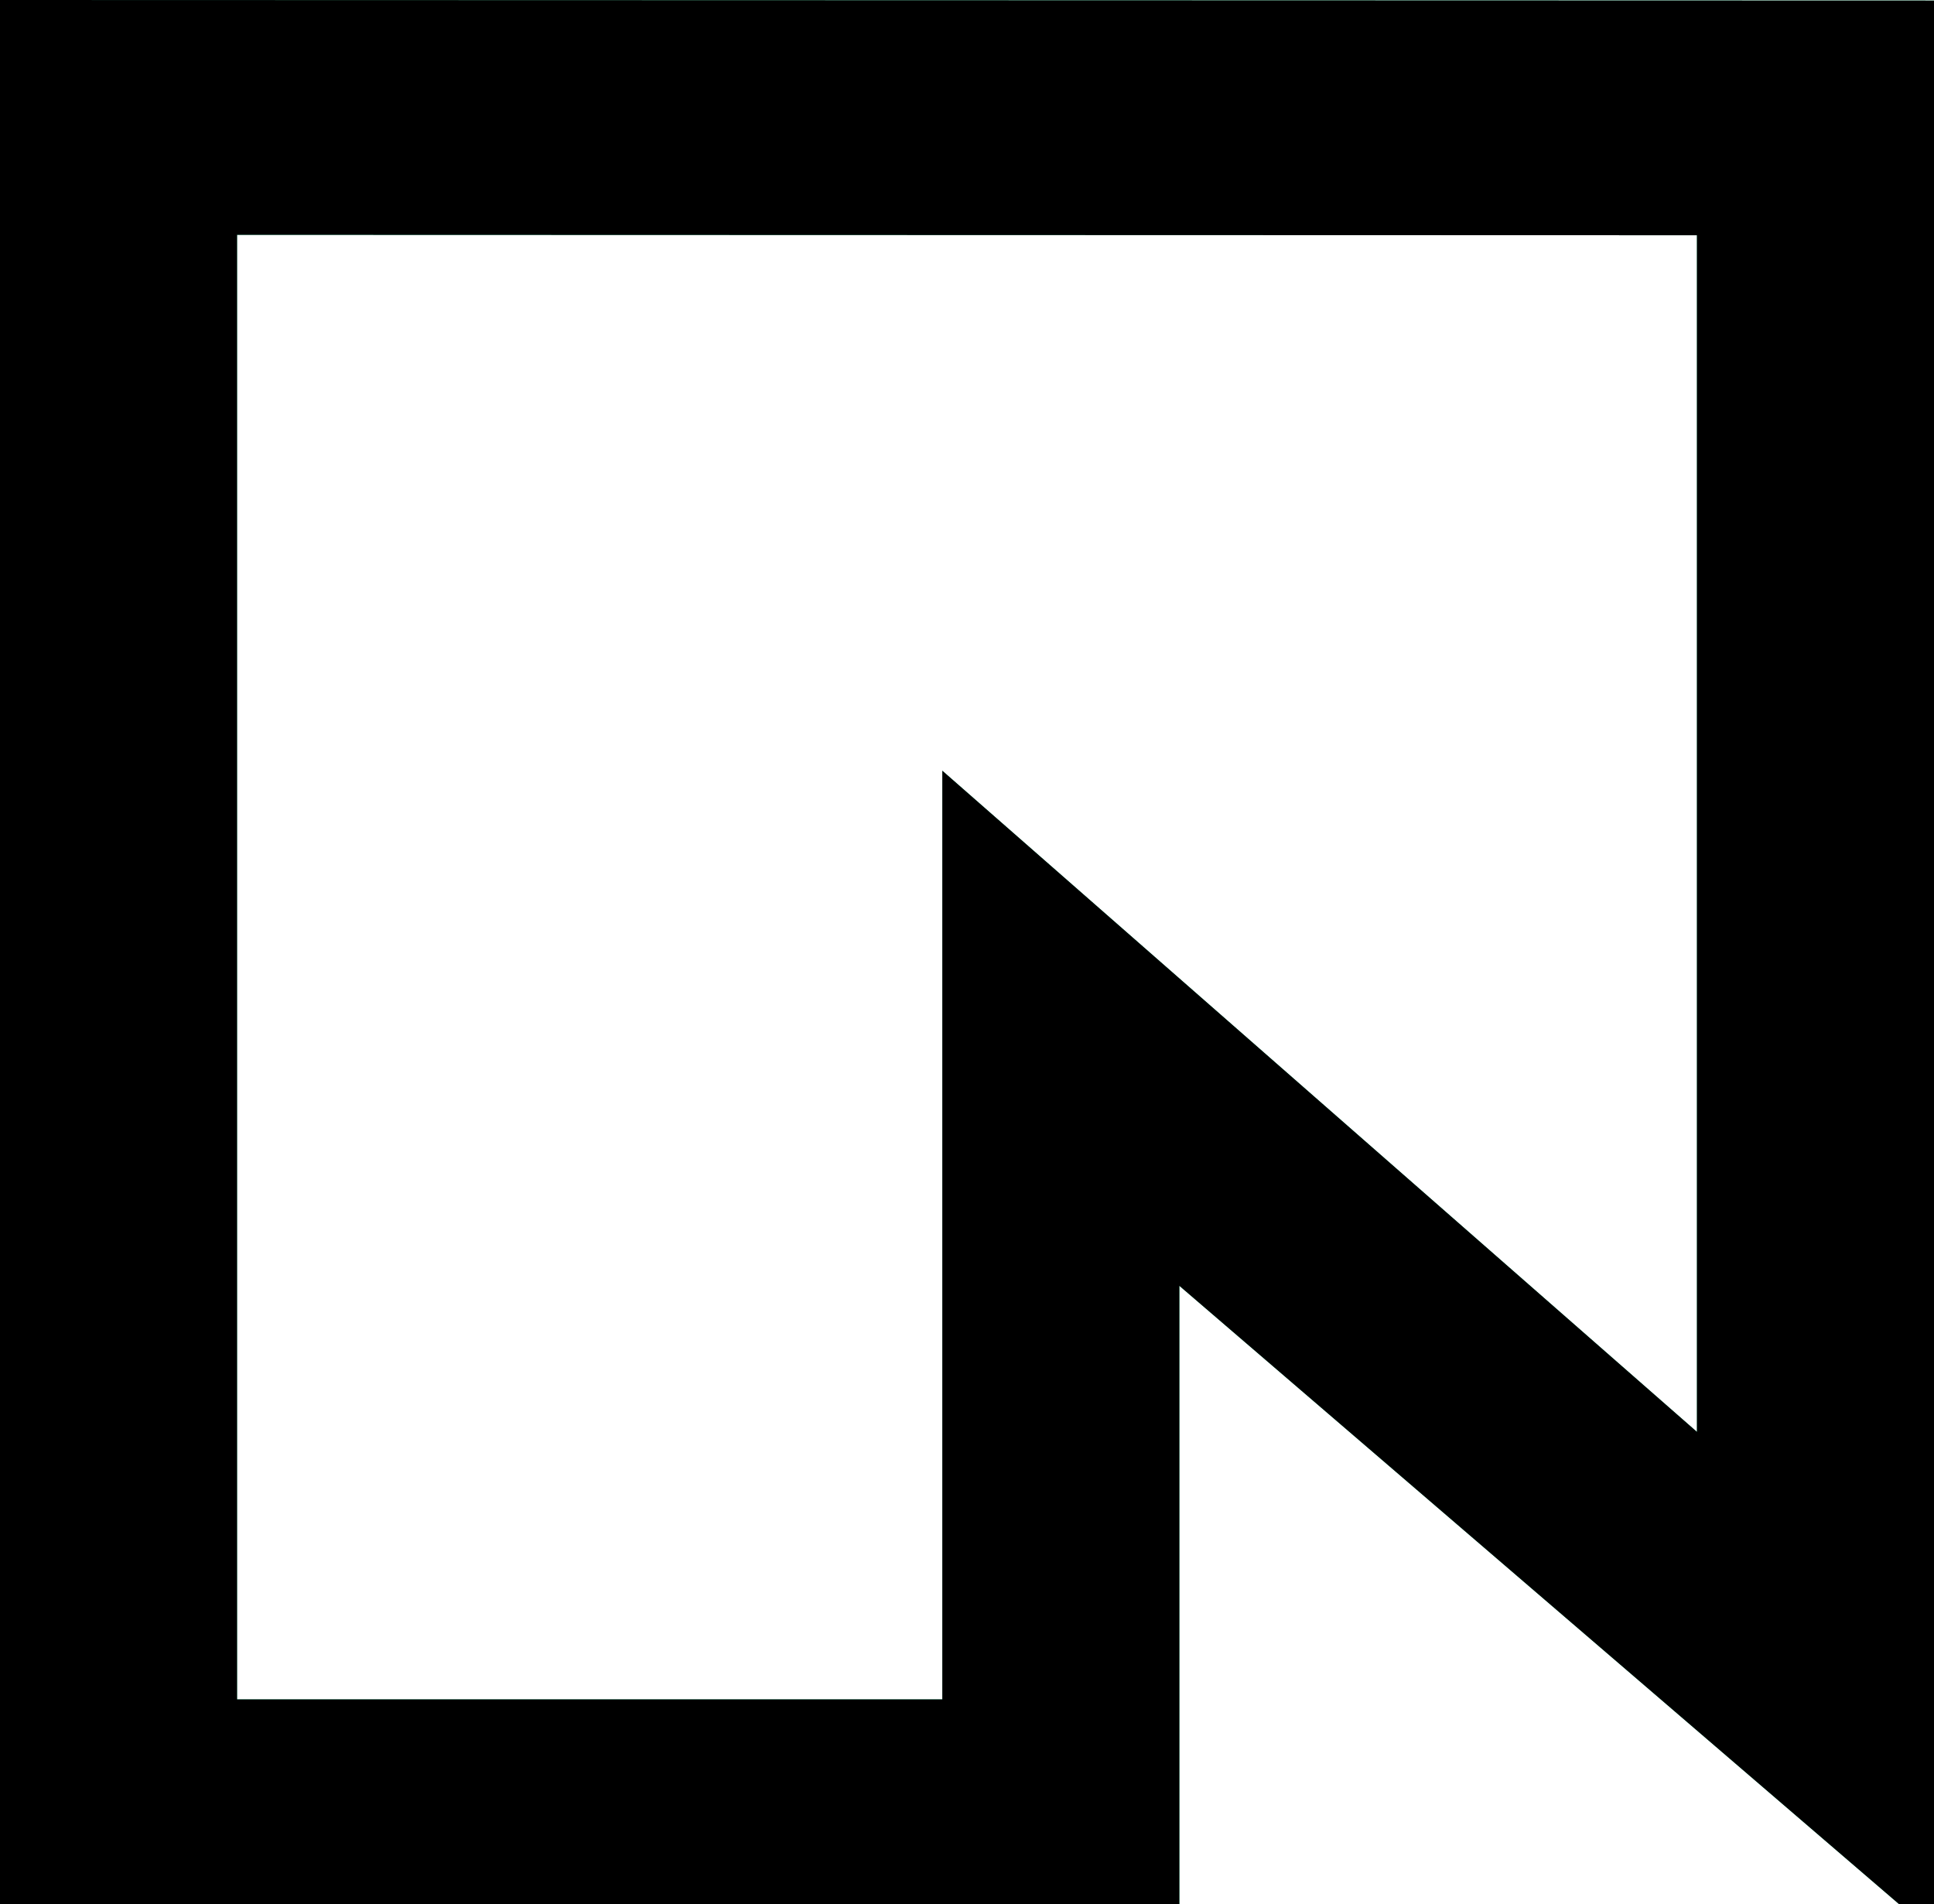
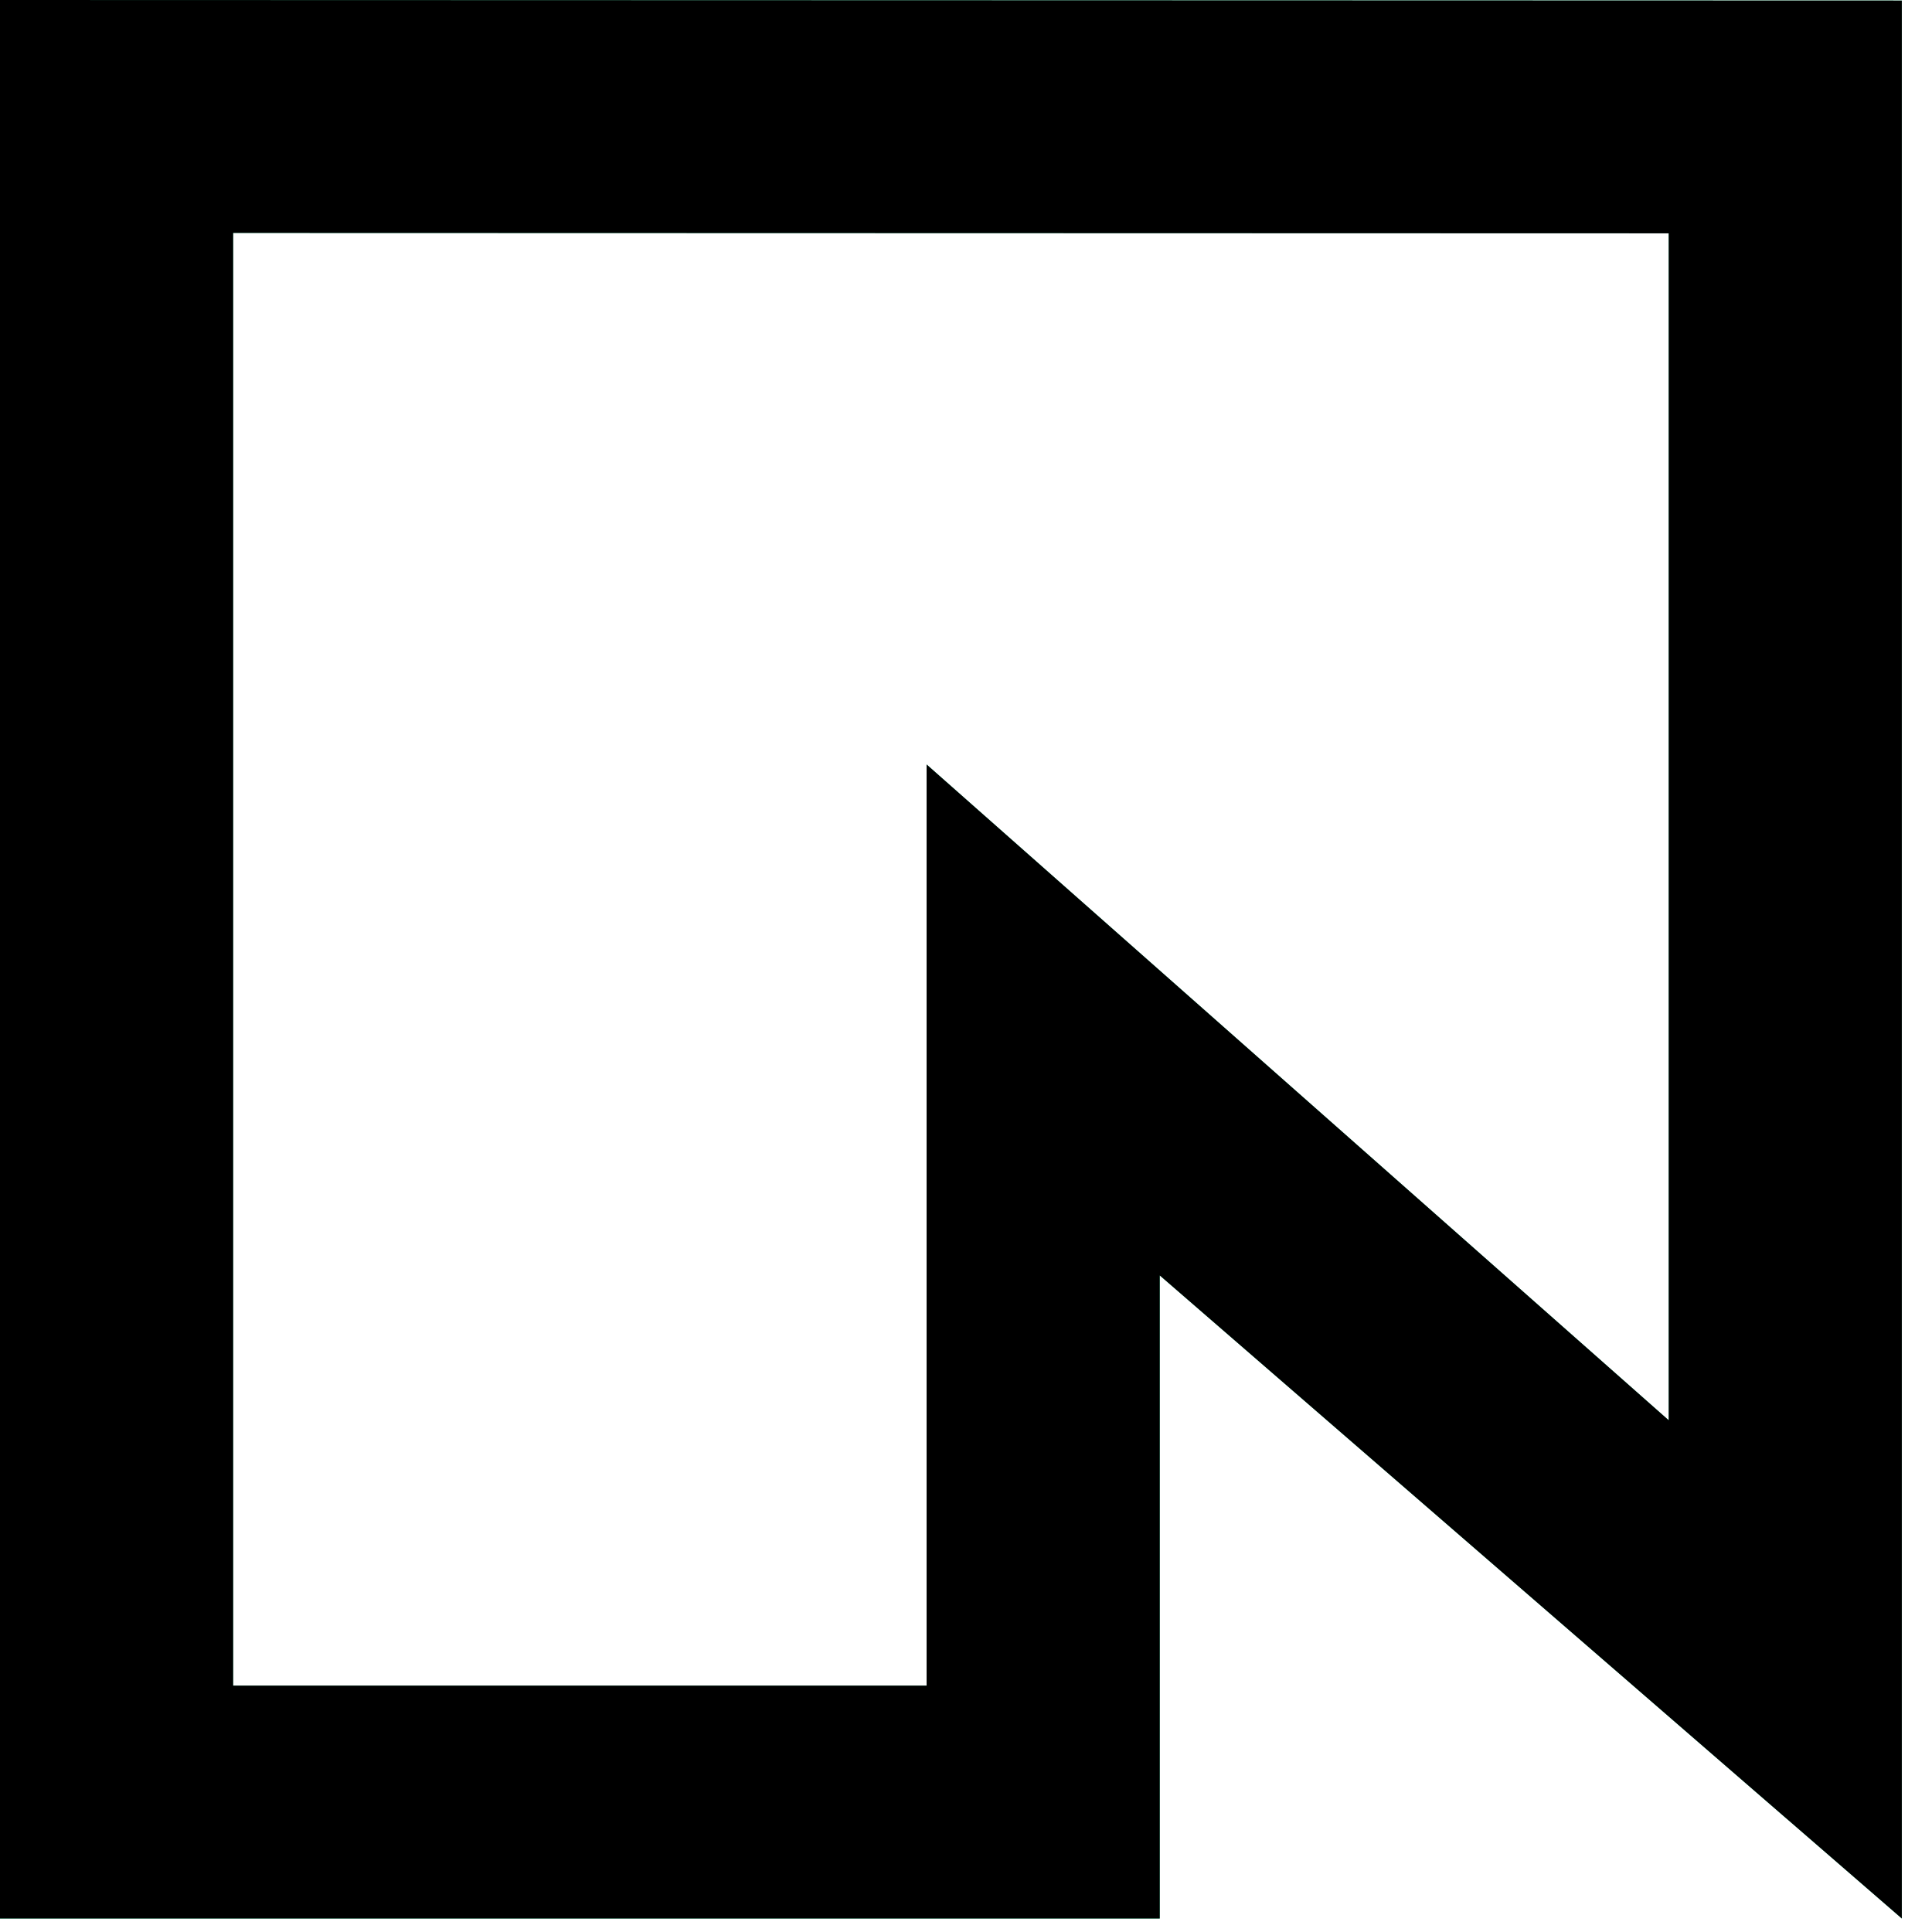
- <svg xmlns="http://www.w3.org/2000/svg" width="64" height="63" viewBox="0 0 64 63" fill="none">
-   <path d="M64 0.018V64L39.028 42.547V64H0V0L64 0.018ZM7.845 56.232H31.183V25.502L56.155 47.379V7.784L7.845 7.77V56.232Z" fill="#34D59A" />
-   <path d="M64 0.018V64L39.028 42.547V64H0V0L64 0.018ZM7.845 56.232H31.183V25.502L56.155 47.379V7.784L7.845 7.77V56.232Z" fill="black" />
+ <svg xmlns="http://www.w3.org/2000/svg" width="64" height="64" viewBox="0 0 64 64" fill="none">
+   <path d="M63 0.018V63.553L38.418 42.25V63.553H0V0L63 0.018ZM7.723 55.839H30.695V25.324L55.278 47.048V7.729L7.723 7.716V55.839Z" fill="#34D59A" />
+   <path d="M63 0.018V63.553L38.418 42.25V63.553H0V0L63 0.018ZM7.723 55.839H30.695V25.324L55.278 47.048V7.729L7.723 7.716V55.839Z" fill="black" />
</svg>
